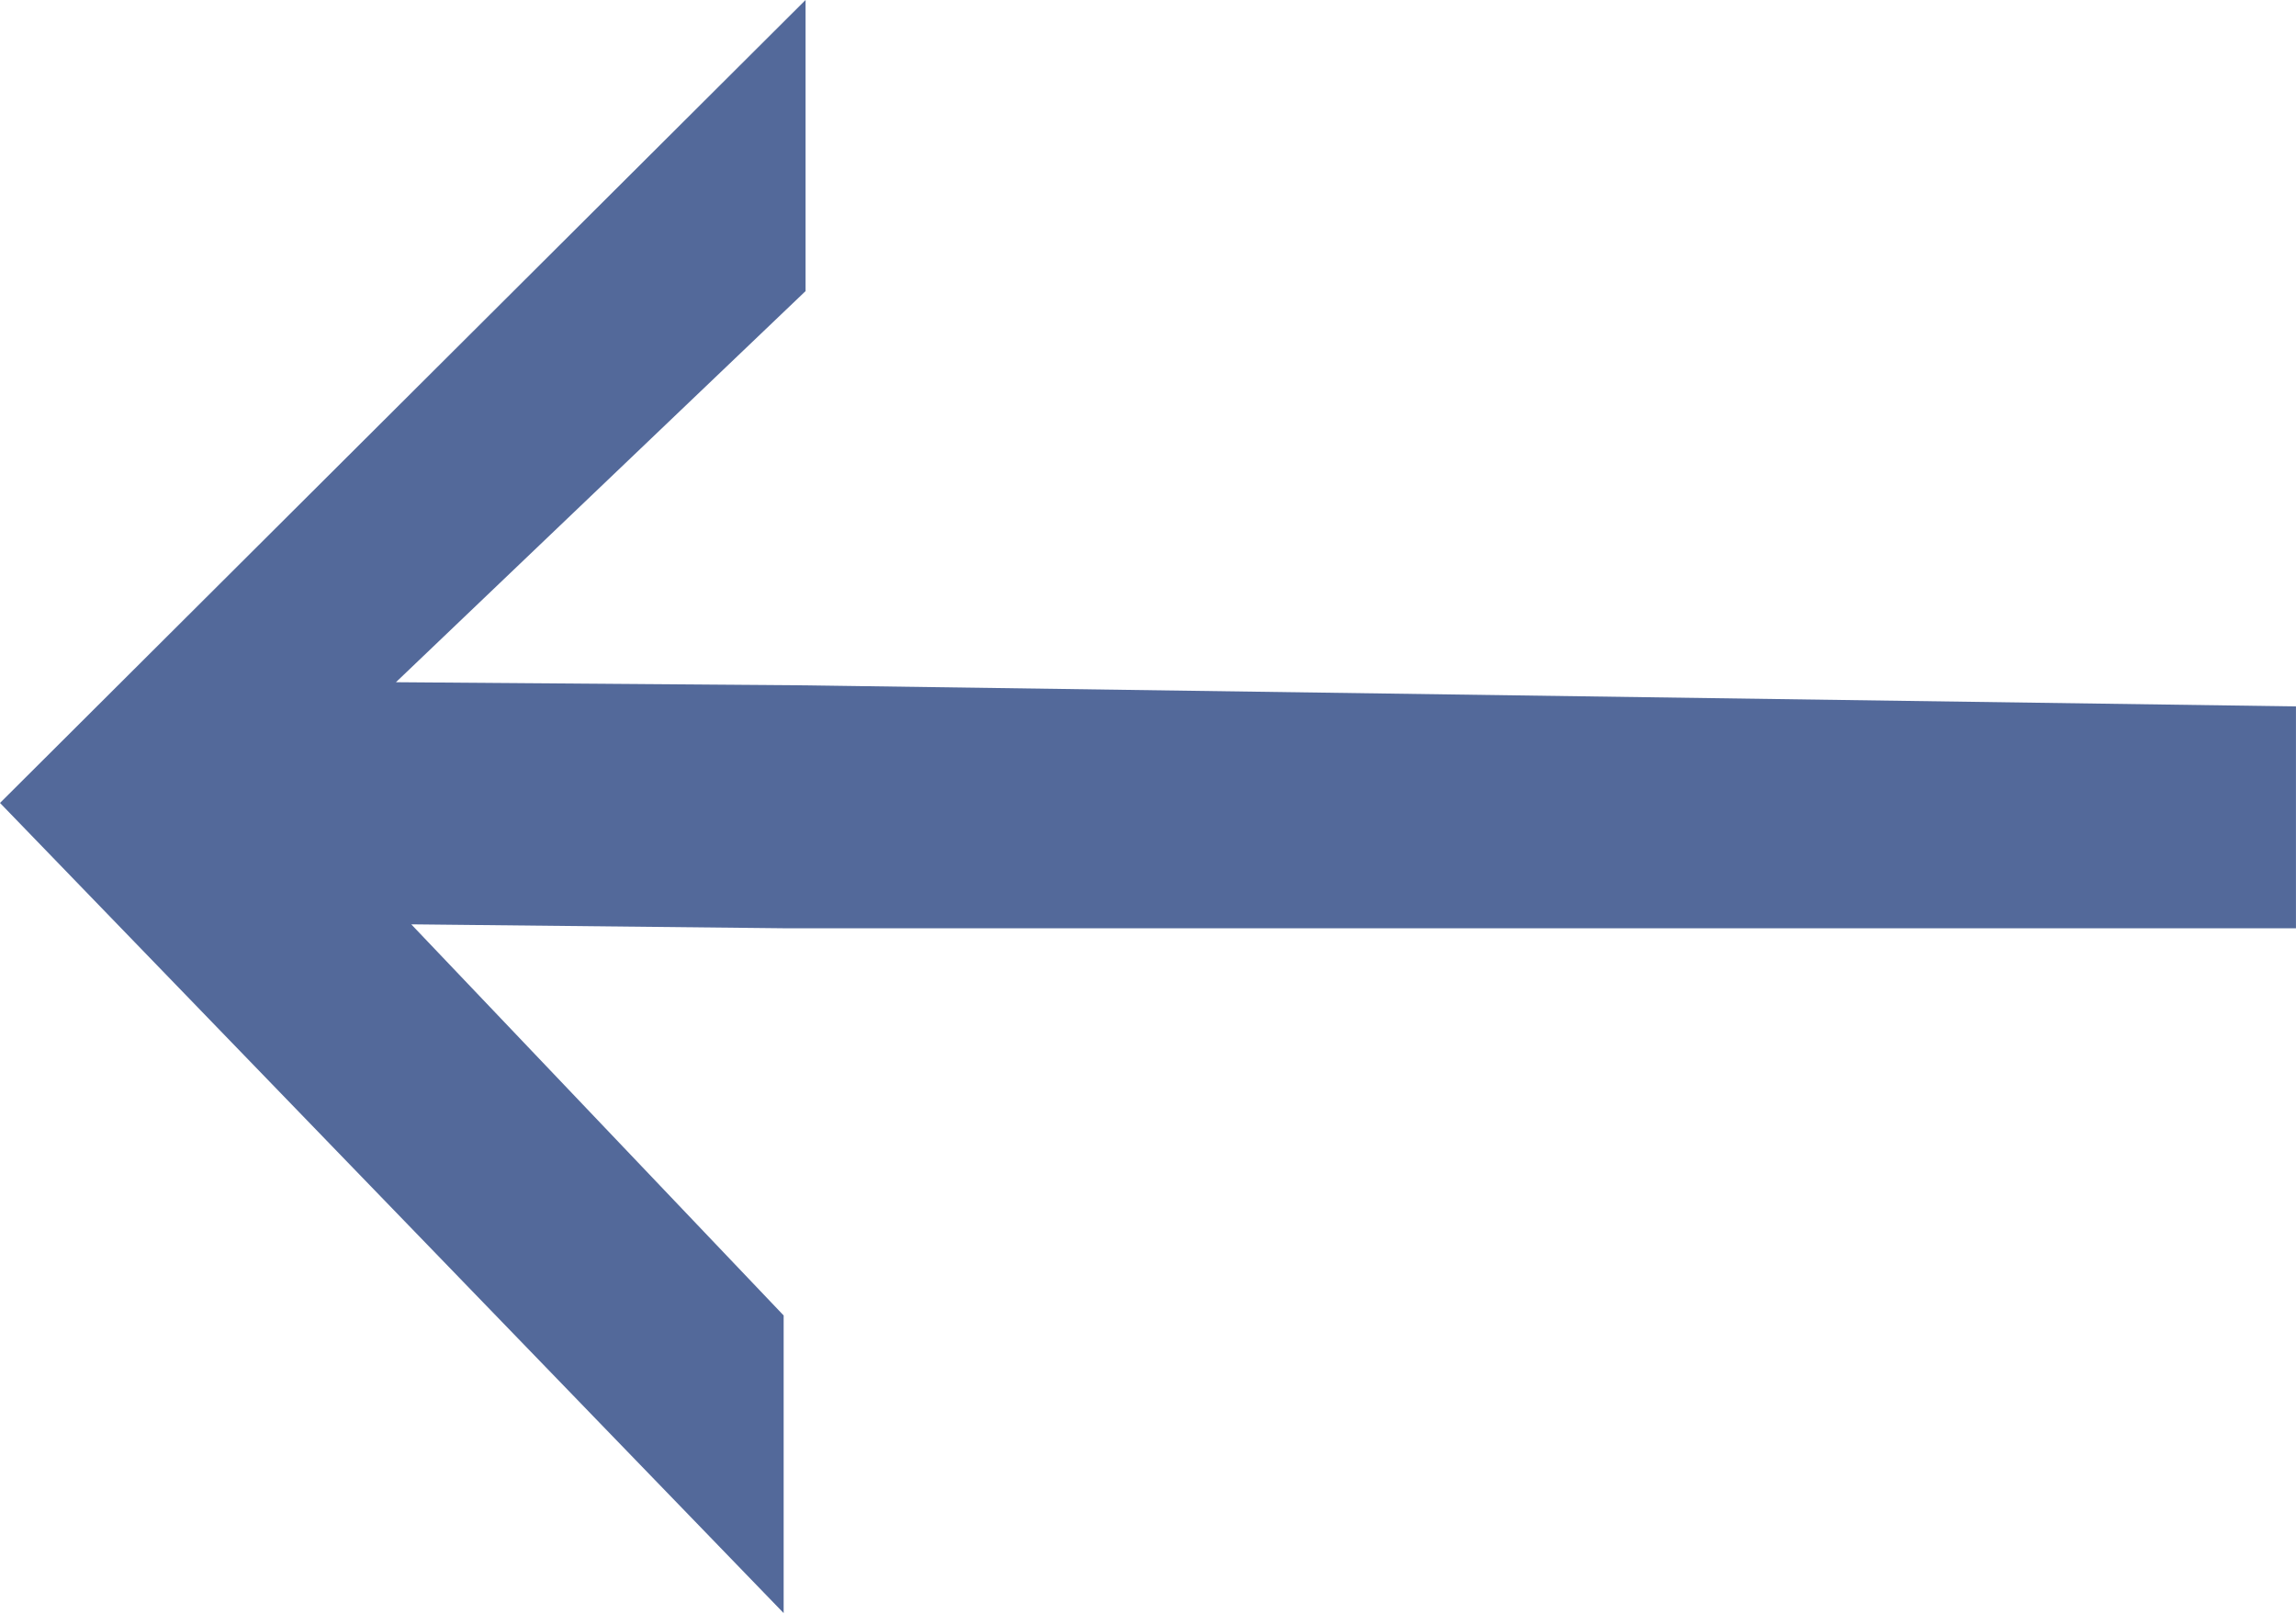
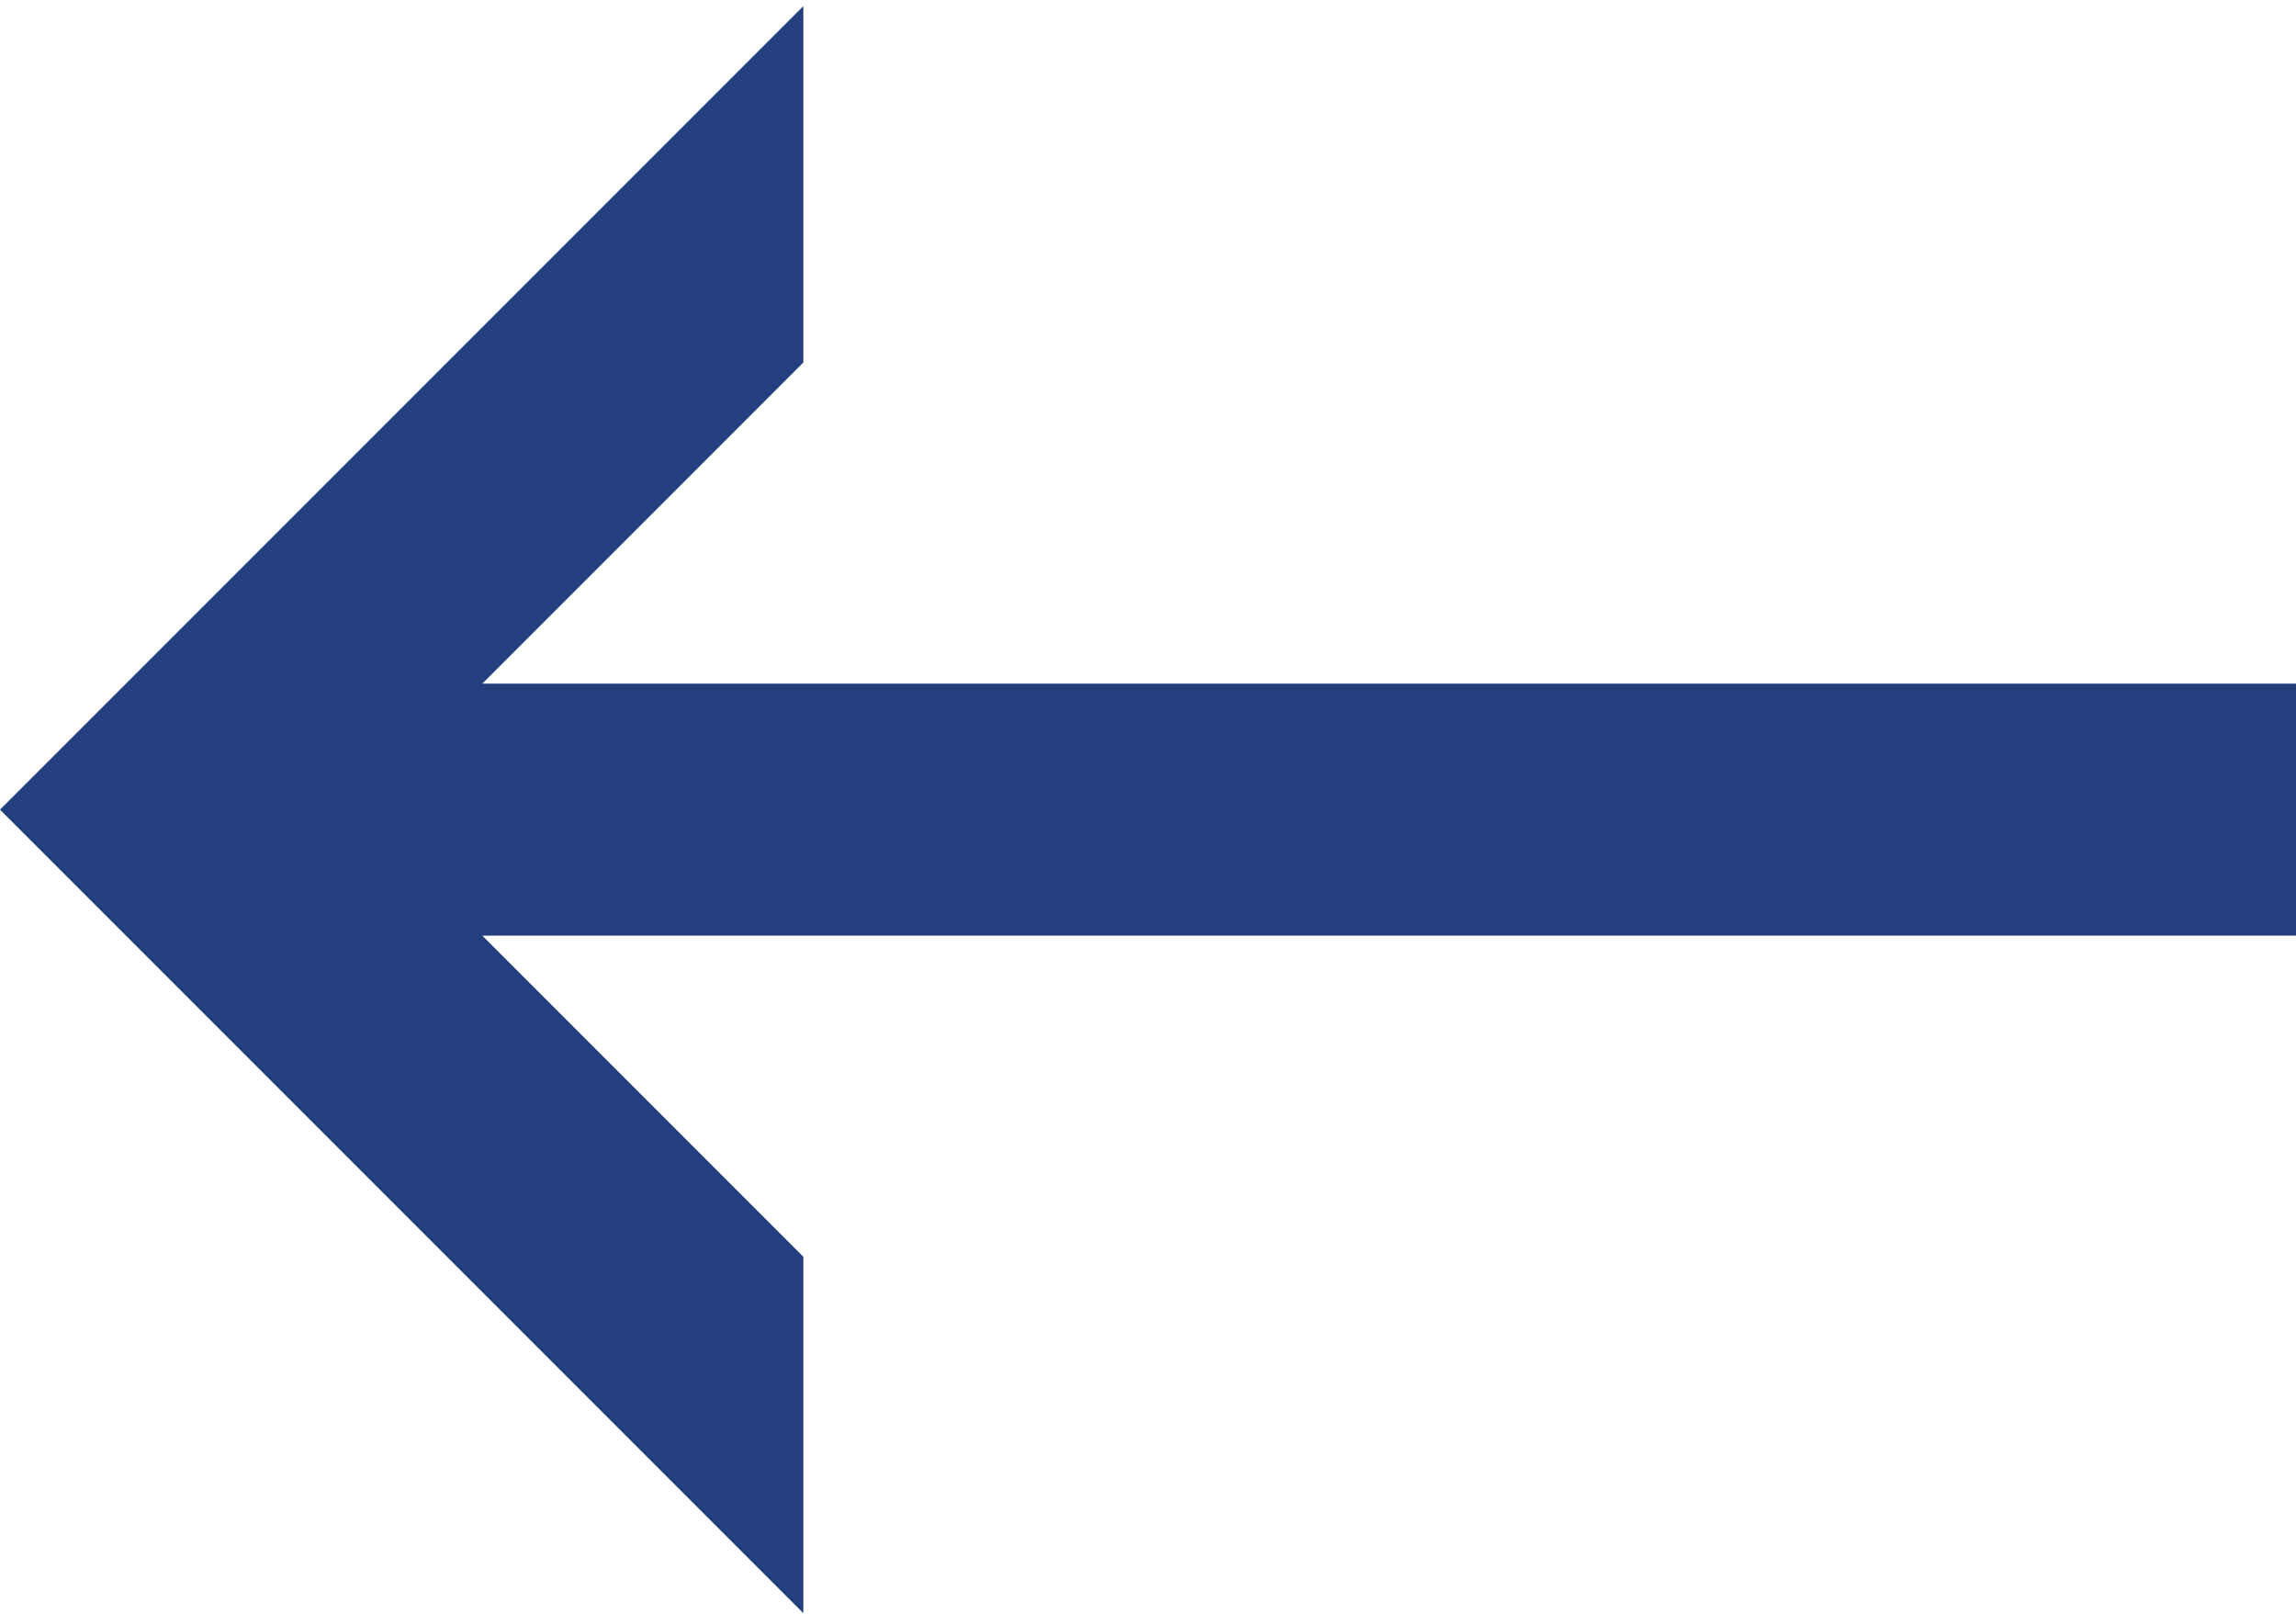
<svg xmlns="http://www.w3.org/2000/svg" width="12.857mm" height="9.031mm" viewBox="0 0 45.556 32" id="svg7232" version="1.1">
  <defs id="defs7234" />
  <g id="layer1" transform="translate(-71.54928,-163.7477)">
-     <path id="path5507-2-9-8-4" d="m 117.105,182.162 -30.007,0 -7.389,-0.078 7.389,7.759 0,5.904 -15.549,-16.071 15.984,-15.929 0,5.775 -8.128,7.759 8.128,0.062 29.572,0.418 z" style="fill:#233f7d;fill-opacity:0.781;fill-rule:evenodd;stroke:none;stroke-width:0.392px;stroke-linecap:butt;stroke-linejoin:miter;stroke-opacity:1" />
+     <path style="color:#000000;clip-rule:nonzero;display:inline;overflow:visible;visibility:visible;opacity:1;isolation:auto;mix-blend-mode:normal;color-interpolation:sRGB;color-interpolation-filters:linearRGB;solid-color:#000000;solid-opacity:1;fill:#233f7d;fill-opacity:1;fill-rule:evenodd;stroke:none;stroke-width:0.918px;stroke-linecap:butt;stroke-linejoin:miter;stroke-miterlimit:4;stroke-dasharray:none;stroke-dashoffset:0;stroke-opacity:1;color-rendering:auto;image-rendering:auto;shape-rendering:auto;text-rendering:auto;enable-background:accumulate" d="M 15.939 0.121 L 3.535 12.525 L 0 16.061 L 3.535 19.596 L 15.939 32 L 15.939 24.93 L 9.57 18.561 L 45.557 18.561 L 45.557 13.561 L 9.57 13.561 L 15.939 7.191 L 15.939 0.121 z " transform="translate(71.54928,163.7477)" id="rect4139" />
  </g>
</svg>
